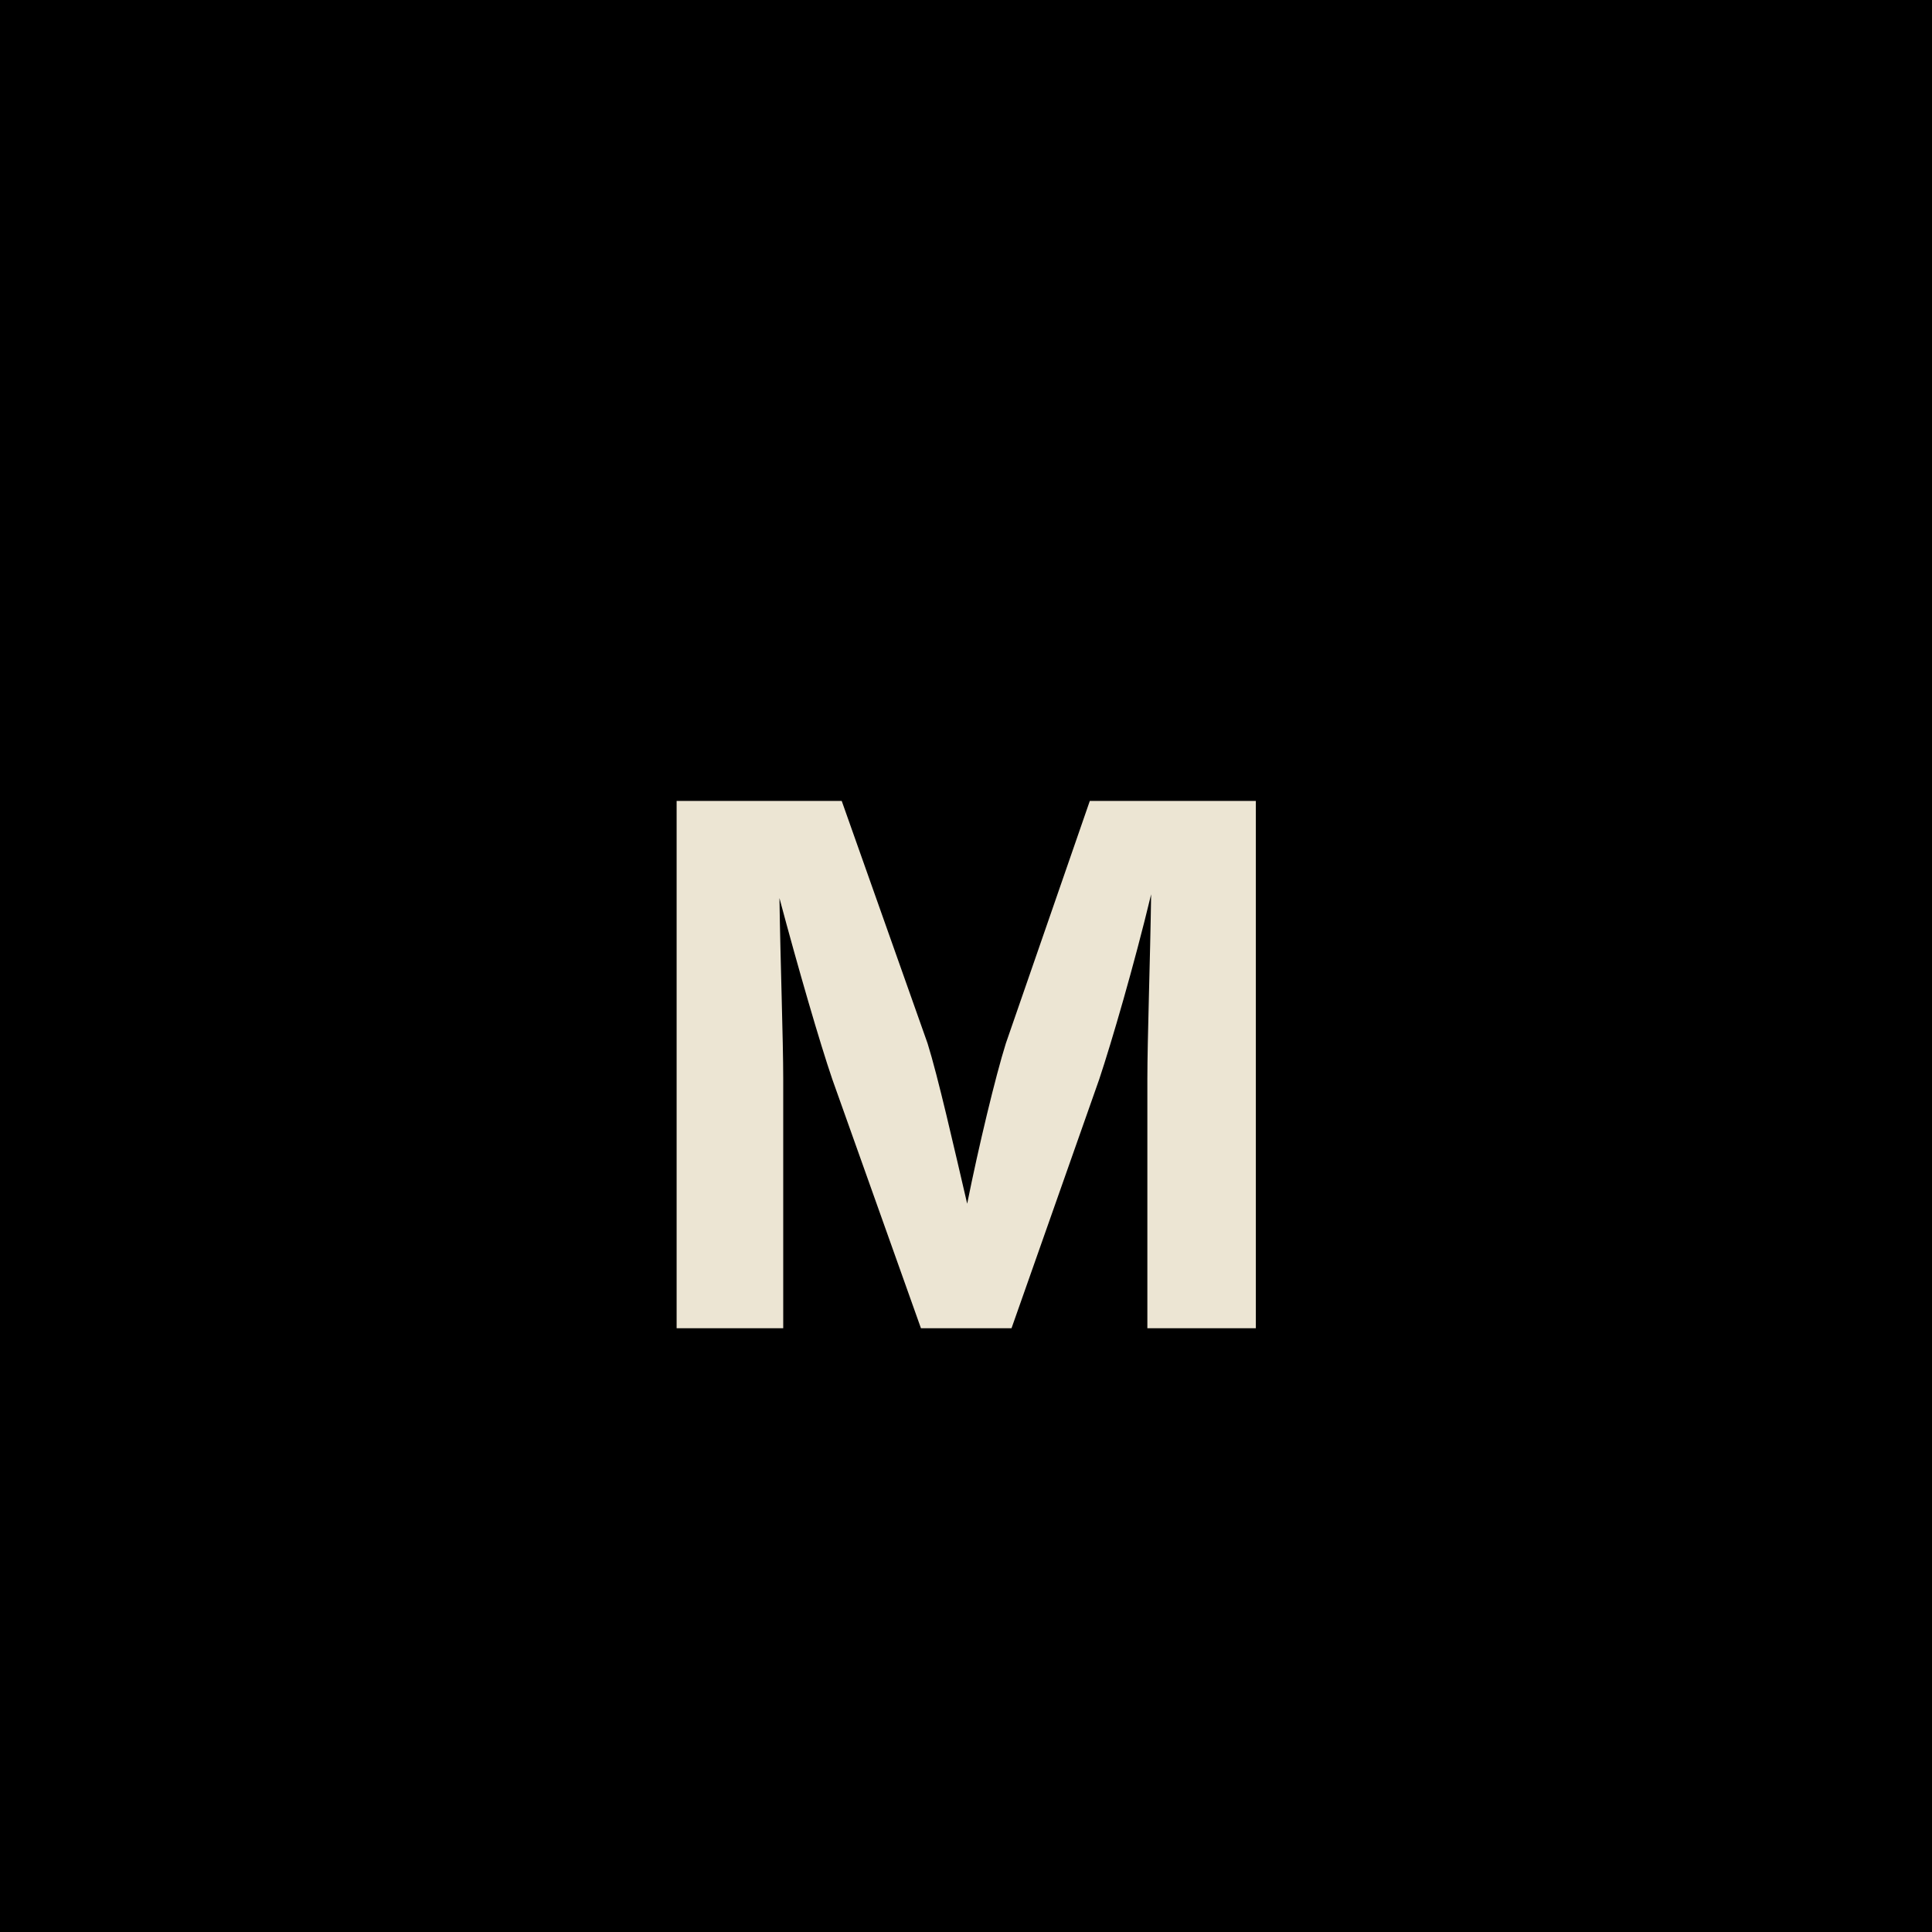
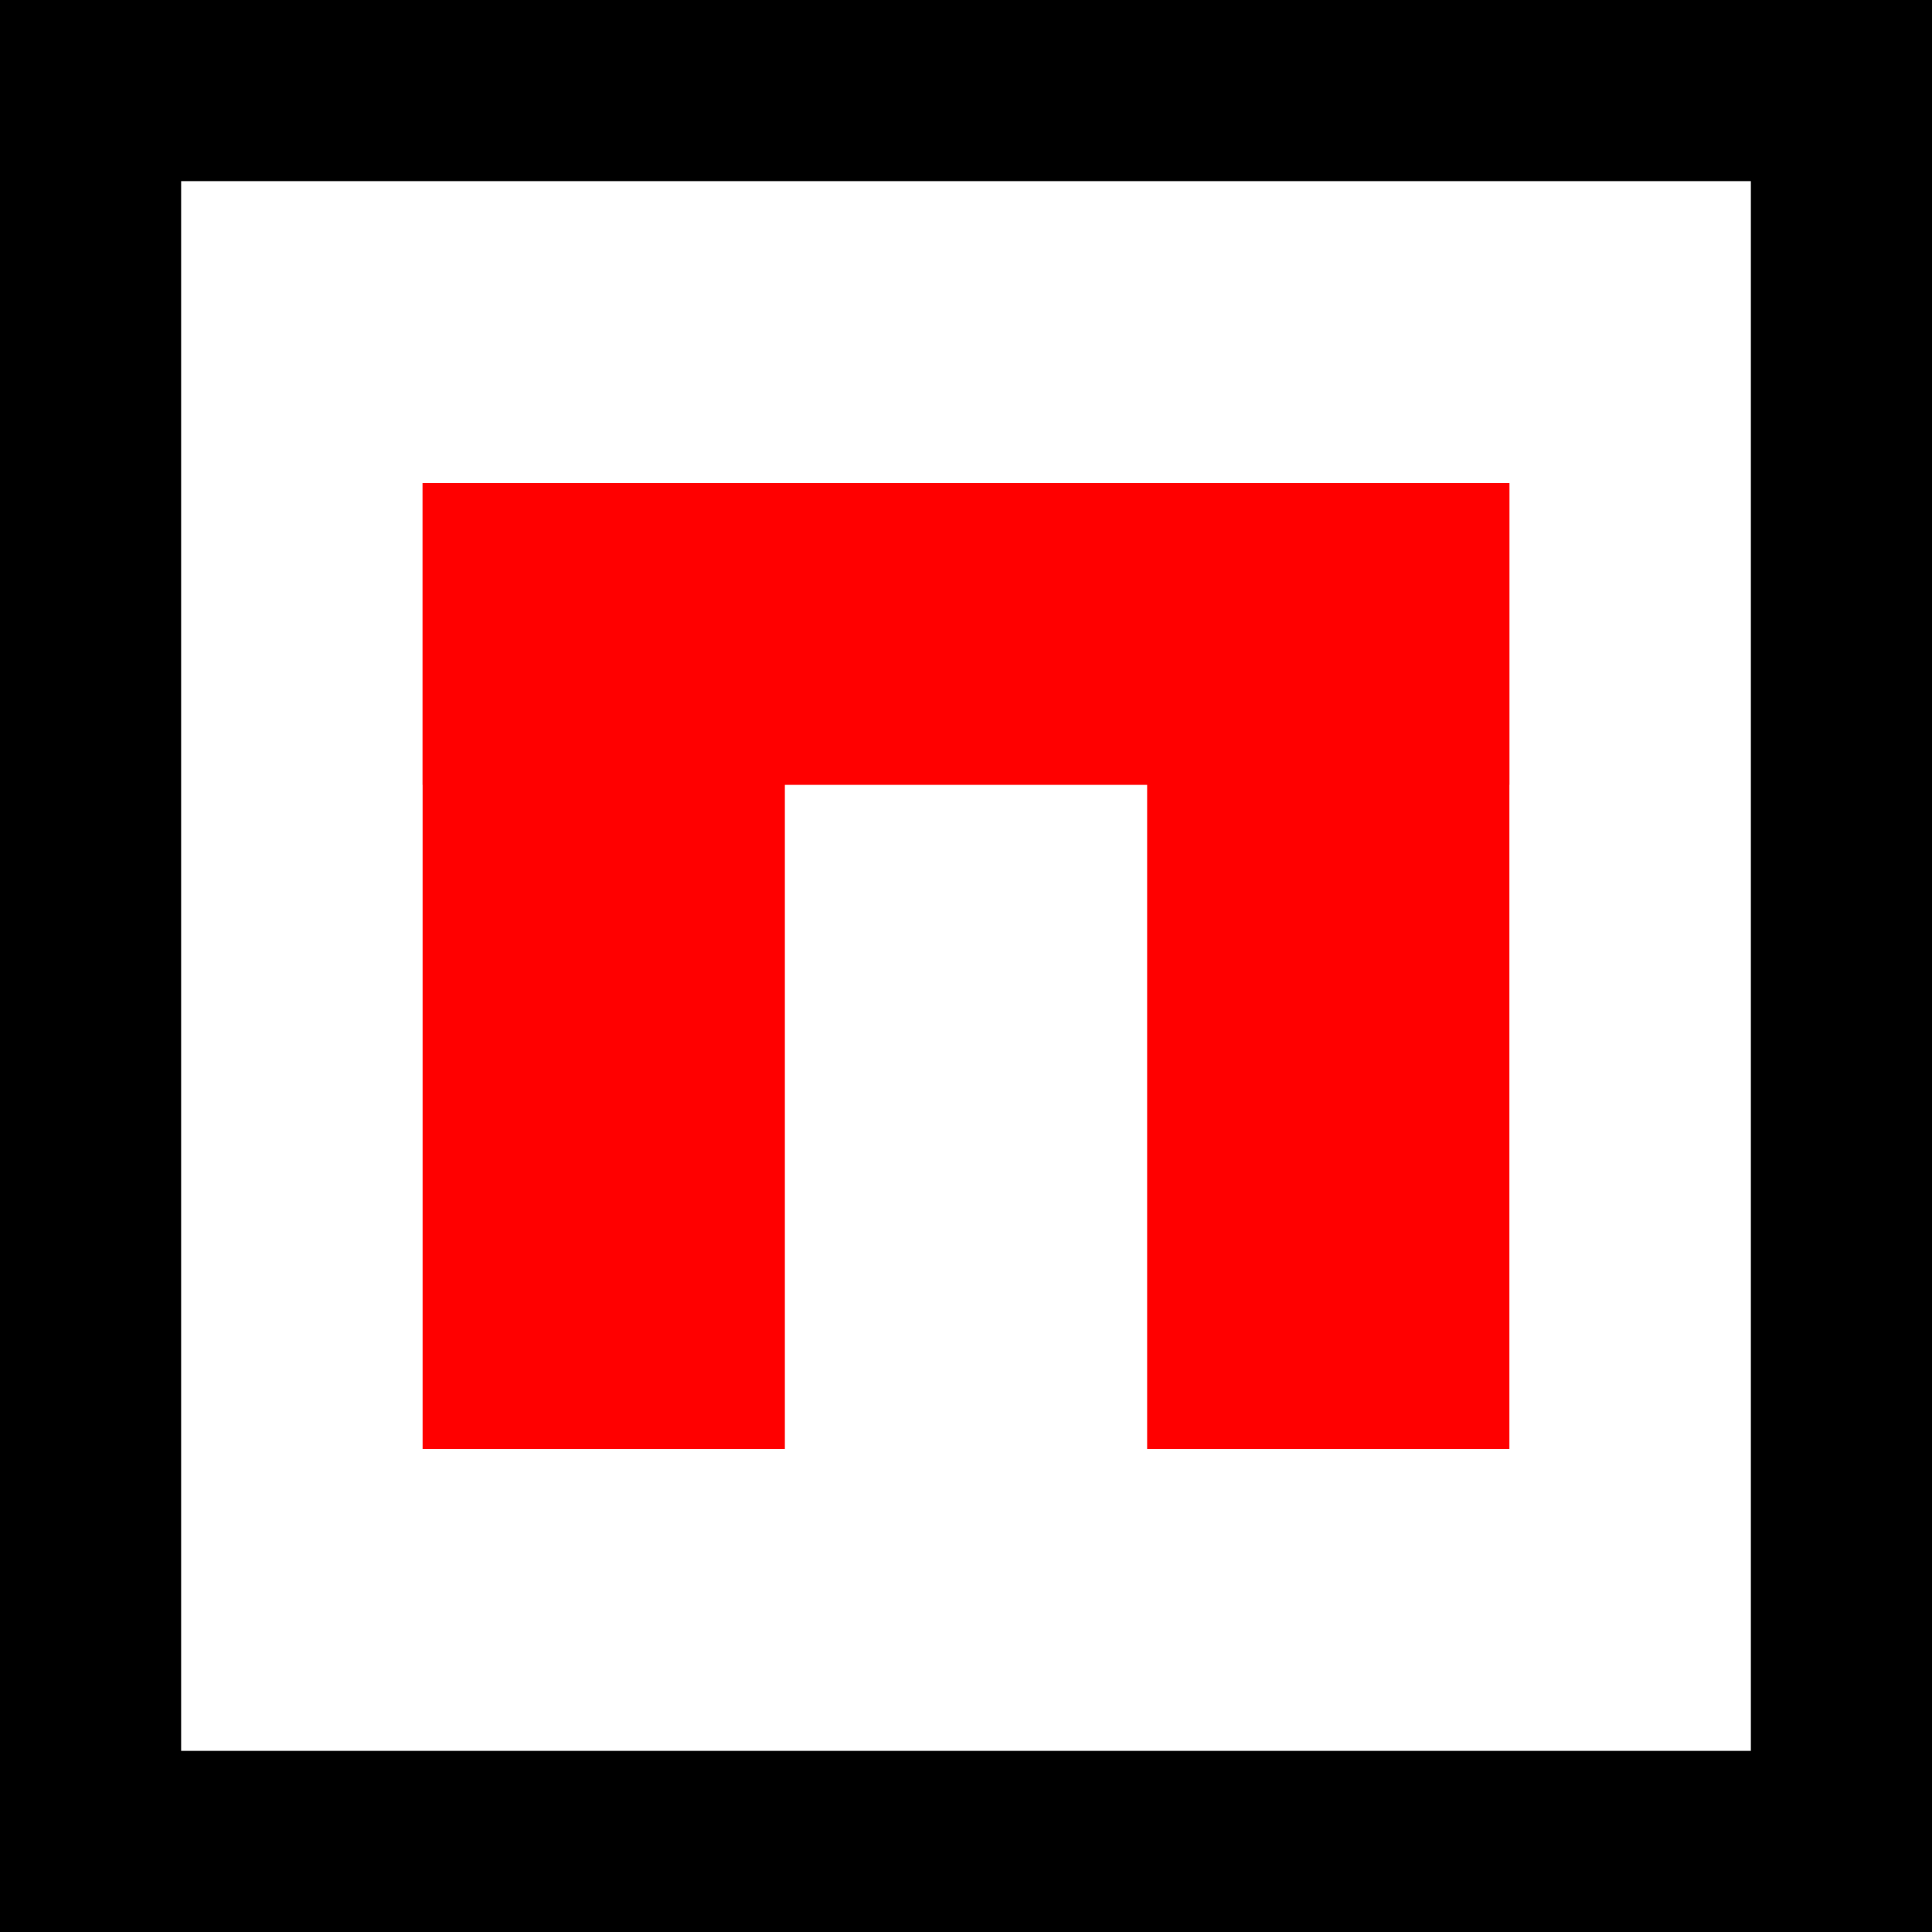
<svg xmlns="http://www.w3.org/2000/svg" viewBox="0 0 32 32">
-   <rect width="32" height="32" fill="#000000" />
-   <text x="16" y="22" text-anchor="middle" font-family="Montserrat, Inter, sans-serif" font-size="12" font-weight="700" fill="#ECE5D3">M</text>
+   <rect width="32" height="32" fill="#ffffff" />
+   <rect x="1.5" y="1.5" width="29" height="29" fill="none" stroke="#000000" stroke-width="3" />
+   <rect x="7" y="8" width="6" height="16" fill="#ff0000" />
+   <rect x="19" y="8" width="6" height="16" fill="#ff0000" />
+   <rect x="7" y="8" width="18" height="5" fill="#ff0000" />
</svg>
